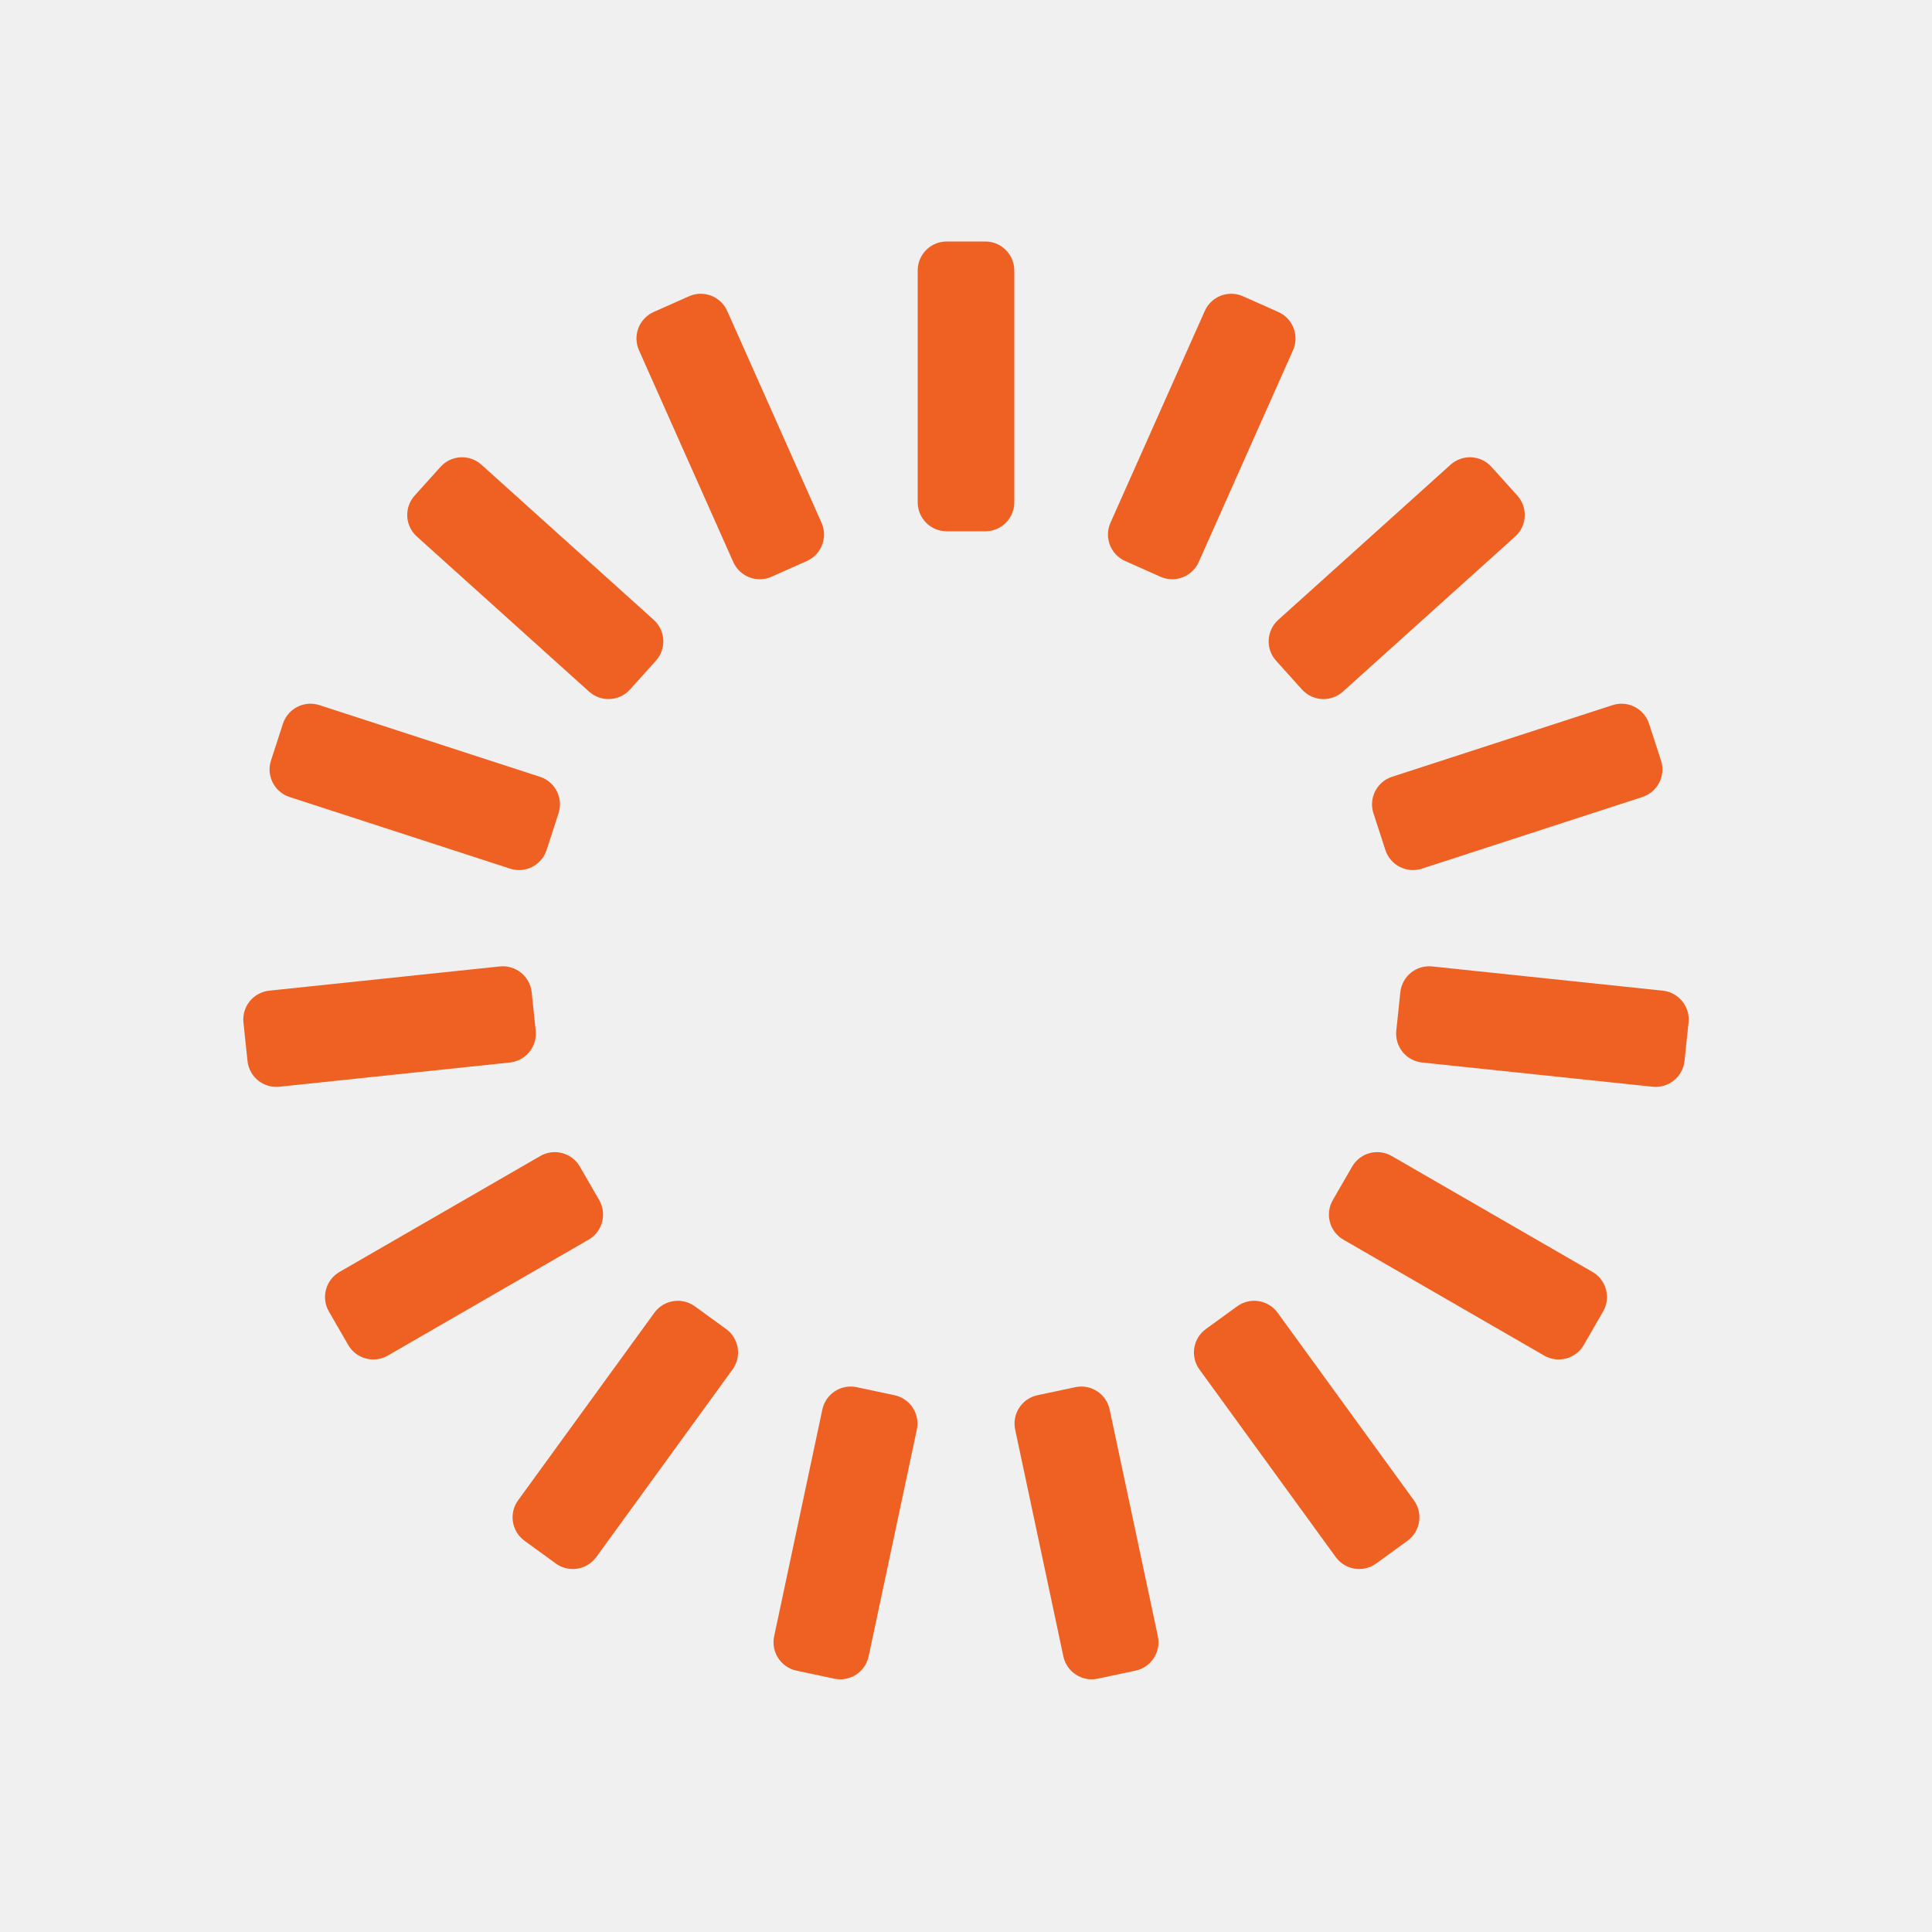
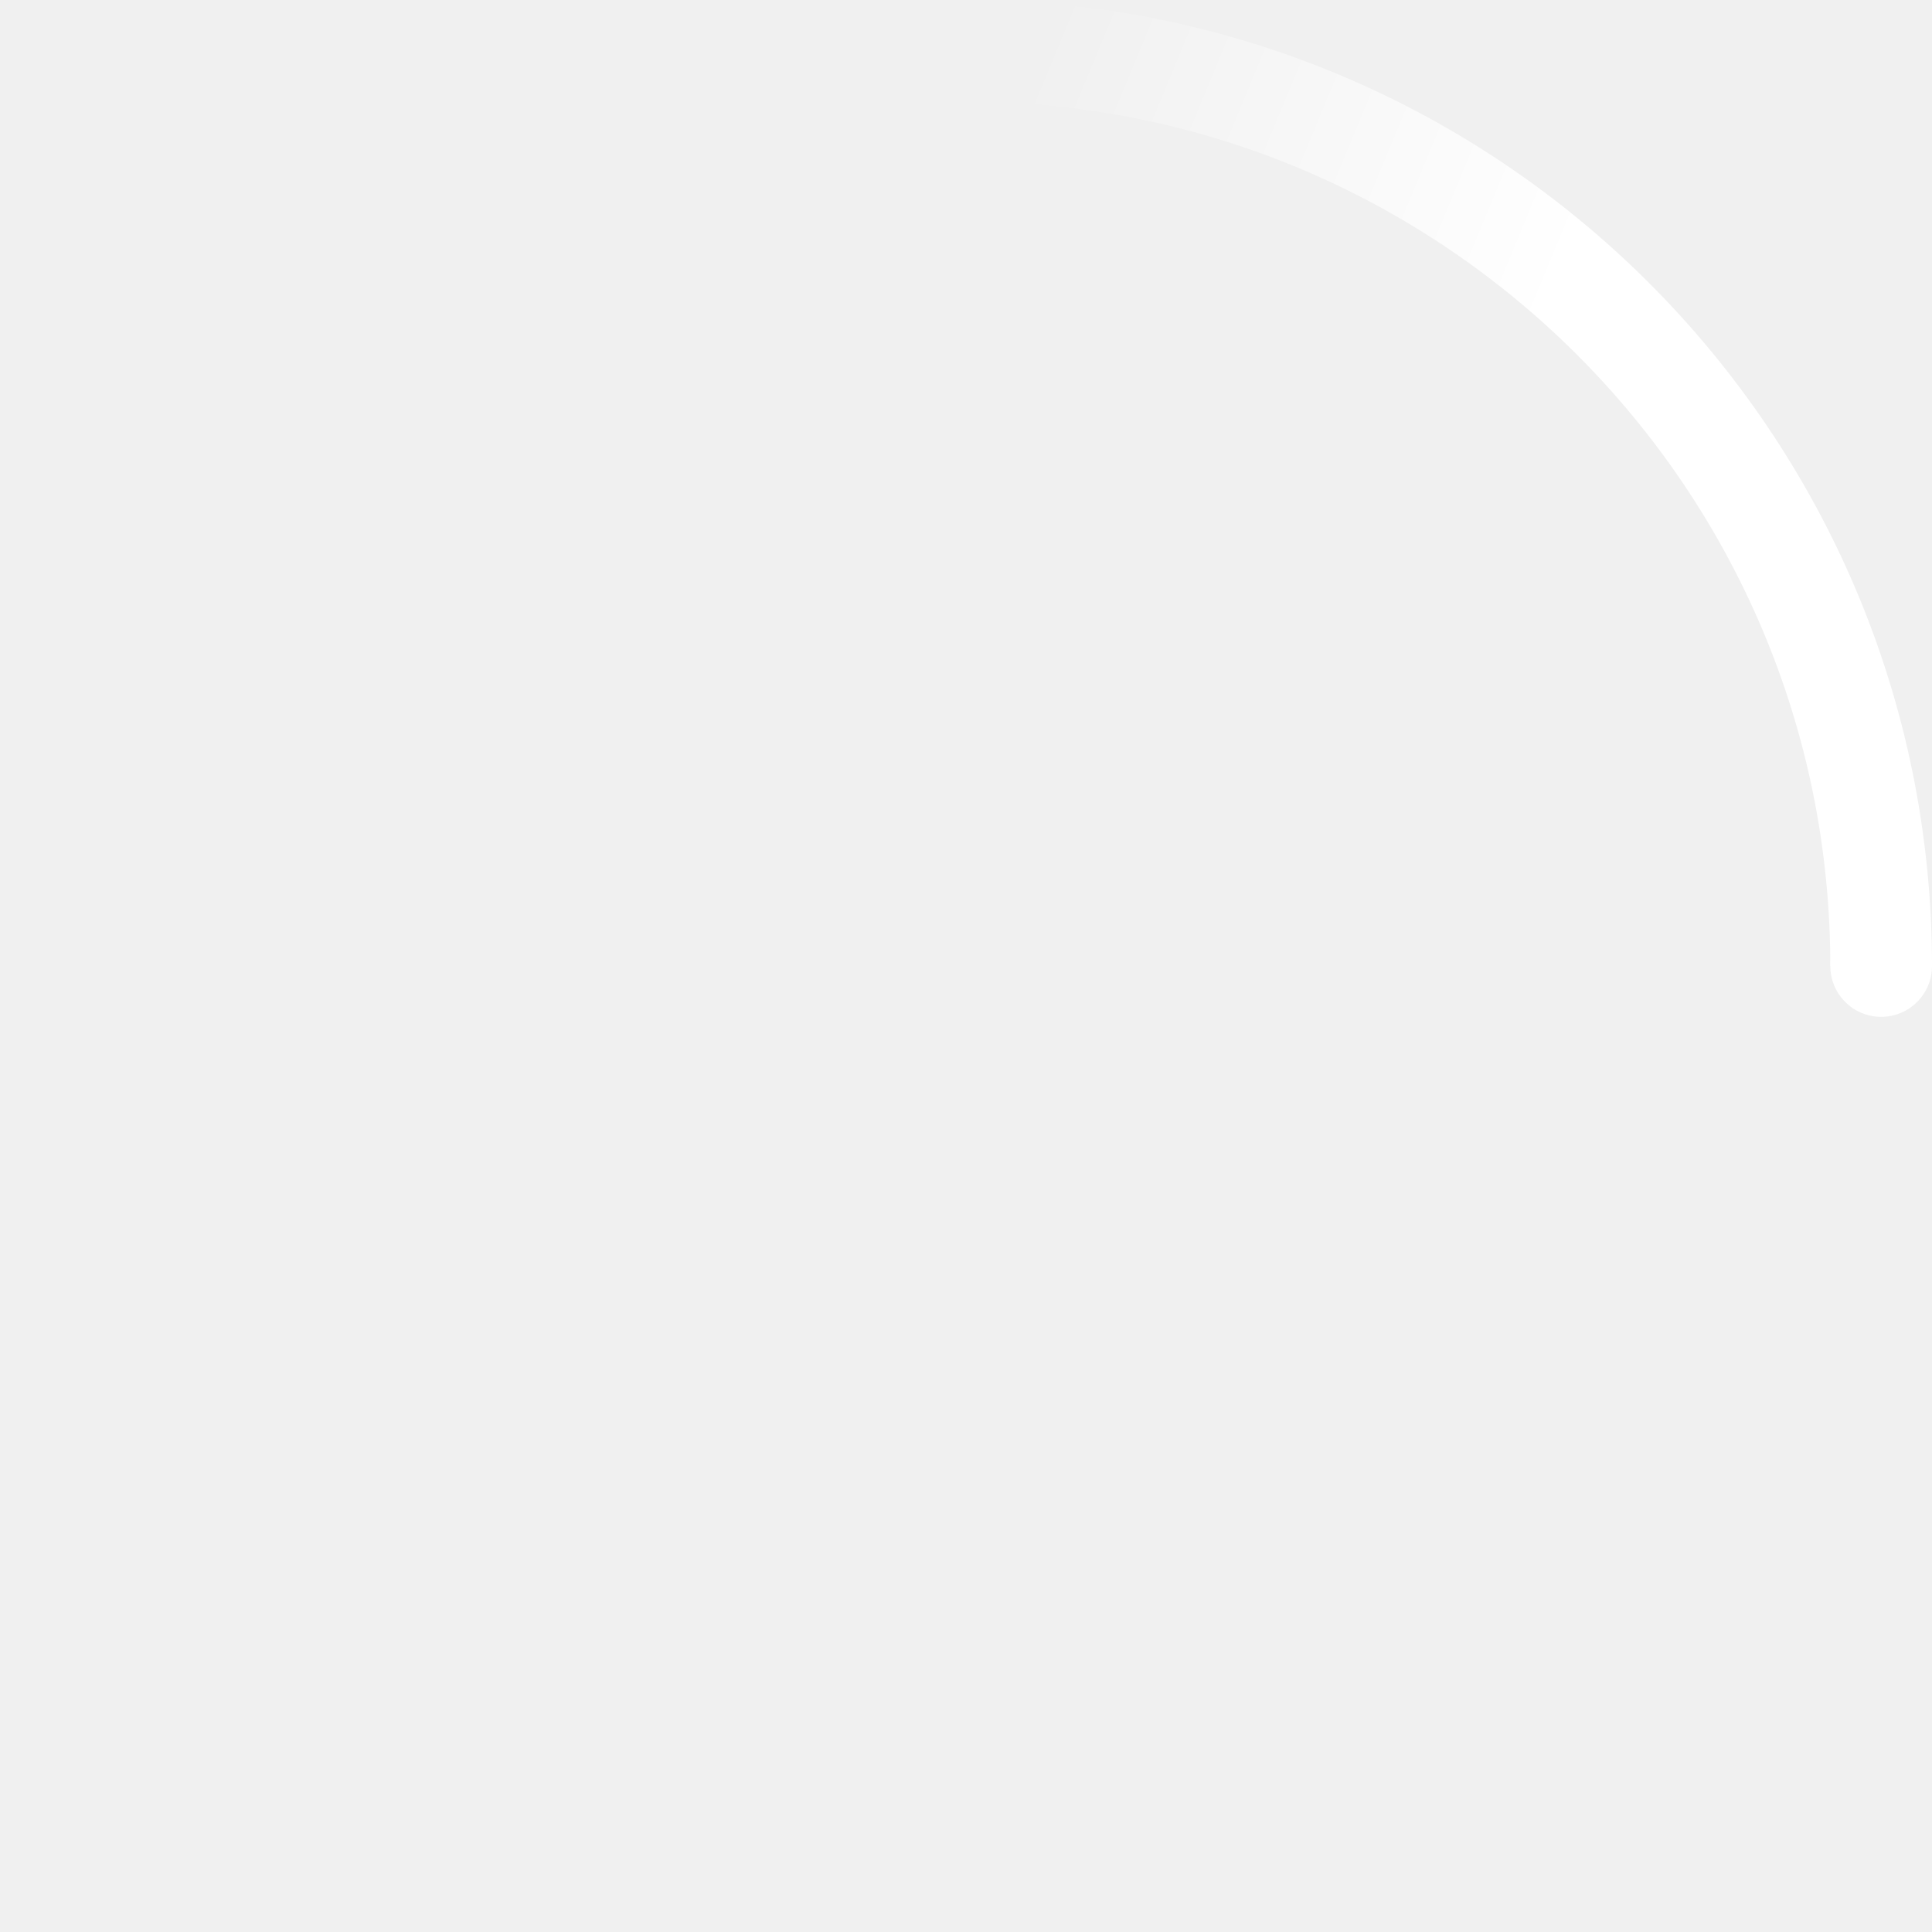
- <svg xmlns="http://www.w3.org/2000/svg" style="margin:auto;background:transparent;display:block;" width="200px" height="200px" viewBox="0 0 100 100" preserveAspectRatio="xMidYMid">
-   <g transform="rotate(0 50 50)">
-     <rect x="47.5" y="12.5" rx="1.5" ry="1.5" width="5" height="15" fill="#ee6123">
-       <animate attributeName="opacity" values="1;0" keyTimes="0;1" dur="1s" begin="-0.933s" repeatCount="indefinite" />
-     </rect>
-   </g>
-   <g transform="rotate(24 50 50)">
-     <rect x="47.5" y="12.5" rx="1.5" ry="1.5" width="5" height="15" fill="#ee6123">
-       <animate attributeName="opacity" values="1;0" keyTimes="0;1" dur="1s" begin="-0.867s" repeatCount="indefinite" />
-     </rect>
-   </g>
-   <g transform="rotate(48 50 50)">
-     <rect x="47.5" y="12.5" rx="1.5" ry="1.5" width="5" height="15" fill="#ee6123">
-       <animate attributeName="opacity" values="1;0" keyTimes="0;1" dur="1s" begin="-0.8s" repeatCount="indefinite" />
-     </rect>
-   </g>
-   <g transform="rotate(72 50 50)">
-     <rect x="47.5" y="12.5" rx="1.5" ry="1.5" width="5" height="15" fill="#ee6123">
-       <animate attributeName="opacity" values="1;0" keyTimes="0;1" dur="1s" begin="-0.733s" repeatCount="indefinite" />
-     </rect>
-   </g>
-   <g transform="rotate(96 50 50)">
-     <rect x="47.5" y="12.5" rx="1.5" ry="1.5" width="5" height="15" fill="#ee6123">
-       <animate attributeName="opacity" values="1;0" keyTimes="0;1" dur="1s" begin="-0.667s" repeatCount="indefinite" />
-     </rect>
-   </g>
-   <g transform="rotate(120 50 50)">
-     <rect x="47.5" y="12.5" rx="1.5" ry="1.5" width="5" height="15" fill="#ee6123">
-       <animate attributeName="opacity" values="1;0" keyTimes="0;1" dur="1s" begin="-0.6s" repeatCount="indefinite" />
-     </rect>
-   </g>
-   <g transform="rotate(144 50 50)">
-     <rect x="47.5" y="12.5" rx="1.5" ry="1.5" width="5" height="15" fill="#ee6123">
-       <animate attributeName="opacity" values="1;0" keyTimes="0;1" dur="1s" begin="-0.533s" repeatCount="indefinite" />
-     </rect>
-   </g>
-   <g transform="rotate(168 50 50)">
-     <rect x="47.5" y="12.5" rx="1.5" ry="1.5" width="5" height="15" fill="#ee6123">
-       <animate attributeName="opacity" values="1;0" keyTimes="0;1" dur="1s" begin="-0.467s" repeatCount="indefinite" />
-     </rect>
-   </g>
-   <g transform="rotate(192 50 50)">
-     <rect x="47.5" y="12.5" rx="1.5" ry="1.5" width="5" height="15" fill="#ee6123">
-       <animate attributeName="opacity" values="1;0" keyTimes="0;1" dur="1s" begin="-0.4s" repeatCount="indefinite" />
-     </rect>
-   </g>
-   <g transform="rotate(216 50 50)">
-     <rect x="47.5" y="12.5" rx="1.5" ry="1.5" width="5" height="15" fill="#ee6123">
-       <animate attributeName="opacity" values="1;0" keyTimes="0;1" dur="1s" begin="-0.333s" repeatCount="indefinite" />
-     </rect>
-   </g>
-   <g transform="rotate(240 50 50)">
-     <rect x="47.5" y="12.5" rx="1.5" ry="1.5" width="5" height="15" fill="#ee6123">
-       <animate attributeName="opacity" values="1;0" keyTimes="0;1" dur="1s" begin="-0.267s" repeatCount="indefinite" />
-     </rect>
-   </g>
-   <g transform="rotate(264 50 50)">
-     <rect x="47.5" y="12.5" rx="1.5" ry="1.5" width="5" height="15" fill="#ee6123">
-       <animate attributeName="opacity" values="1;0" keyTimes="0;1" dur="1s" begin="-0.2s" repeatCount="indefinite" />
-     </rect>
-   </g>
-   <g transform="rotate(288 50 50)">
-     <rect x="47.5" y="12.5" rx="1.5" ry="1.5" width="5" height="15" fill="#ee6123">
-       <animate attributeName="opacity" values="1;0" keyTimes="0;1" dur="1s" begin="-0.133s" repeatCount="indefinite" />
-     </rect>
-   </g>
-   <g transform="rotate(312 50 50)">
-     <rect x="47.5" y="12.5" rx="1.5" ry="1.5" width="5" height="15" fill="#ee6123">
-       <animate attributeName="opacity" values="1;0" keyTimes="0;1" dur="1s" begin="-0.067s" repeatCount="indefinite" />
-     </rect>
-   </g>
-   <g transform="rotate(336 50 50)">
-     <rect x="47.5" y="12.5" rx="1.5" ry="1.5" width="5" height="15" fill="#ee6123">
-       <animate attributeName="opacity" values="1;0" keyTimes="0;1" dur="1s" begin="0s" repeatCount="indefinite" />
-     </rect>
+ <svg xmlns="http://www.w3.org/2000/svg" width="38" height="38" viewBox="0 0 38 38">
+   <defs>
+     <linearGradient x1="8.042%" y1="0%" x2="65.682%" y2="23.865%" id="a">
+       <stop stop-color="#fff" stop-opacity="0" offset="0%" />
+       <stop stop-color="#fff" stop-opacity=".631" offset="63.146%" />
+       <stop stop-color="#fff" offset="100%" />
+     </linearGradient>
+   </defs>
+   <g fill="none" fill-rule="evenodd">
+     <g transform="translate(1 1)">
+       <path d="M36 18c0-9.94-8.06-18-18-18" id="Oval-2" stroke="url(#a)" stroke-width="2">
+         <animateTransform attributeName="transform" type="rotate" from="0 18 18" to="360 18 18" dur="0.9s" repeatCount="indefinite" />
+       </path>
+       <circle fill="#fff" cx="36" cy="18" r="1">
+         <animateTransform attributeName="transform" type="rotate" from="0 18 18" to="360 18 18" dur="0.9s" repeatCount="indefinite" />
+       </circle>
+     </g>
  </g>
</svg>
